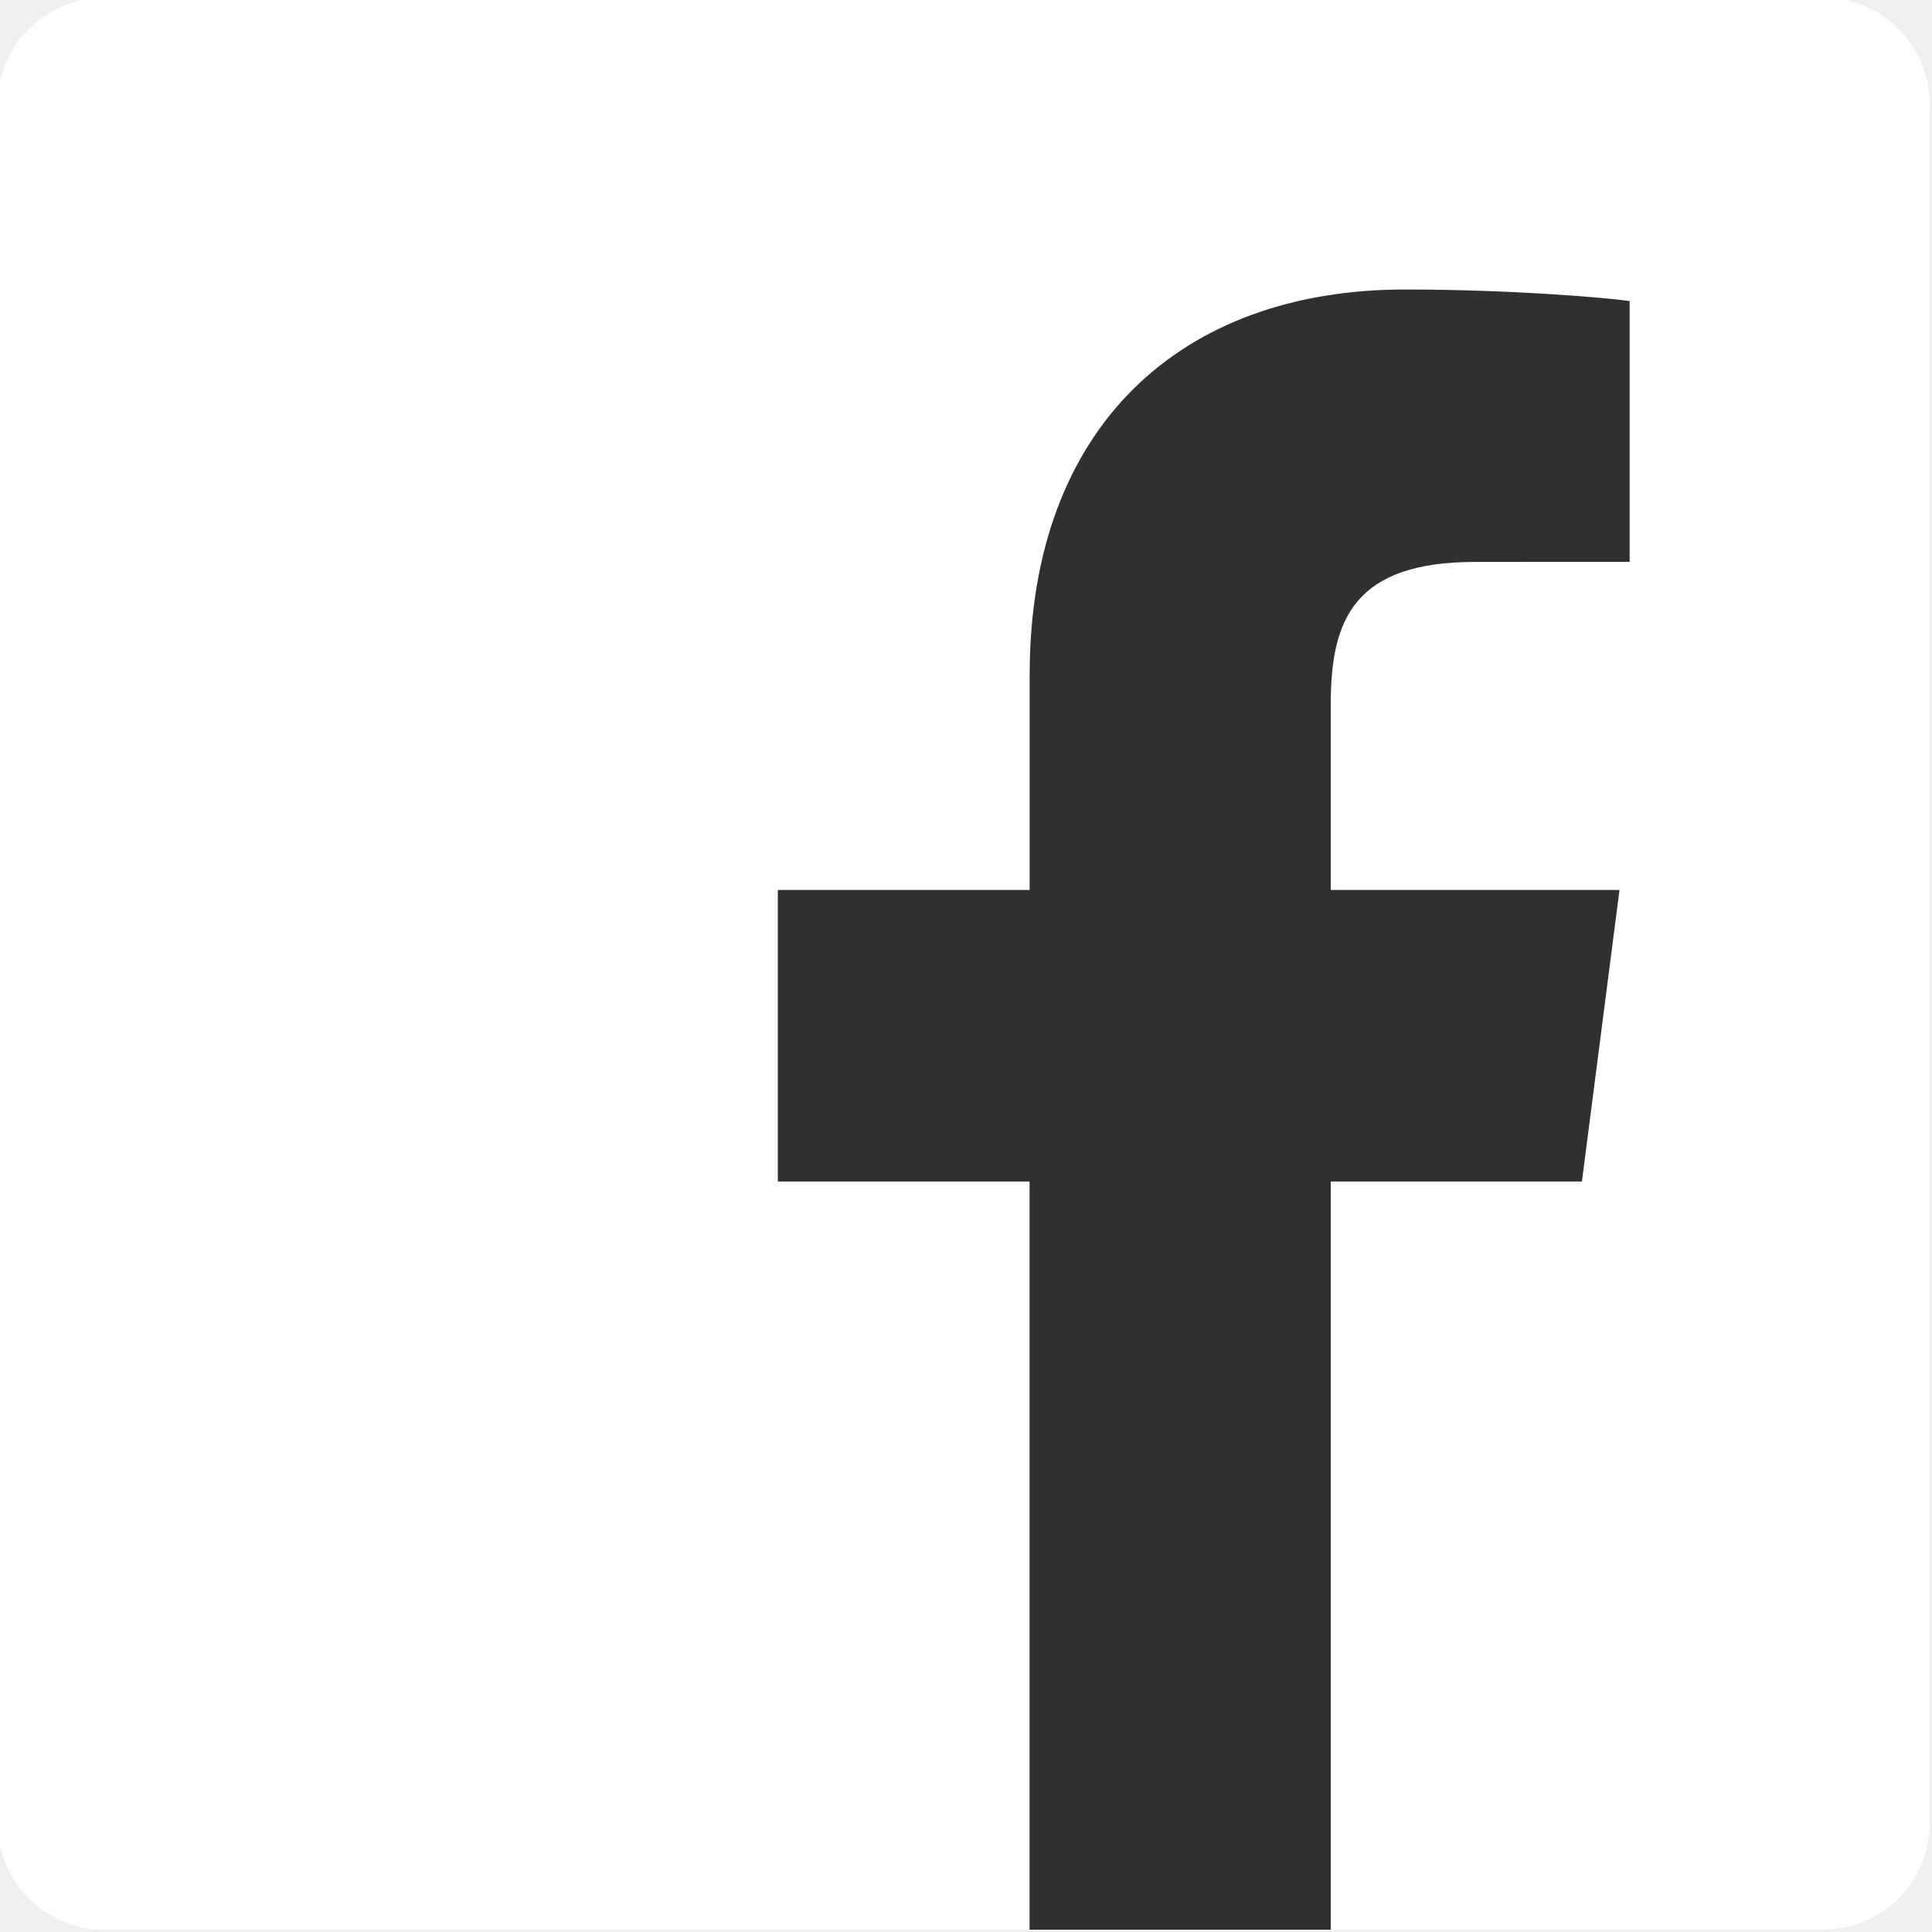
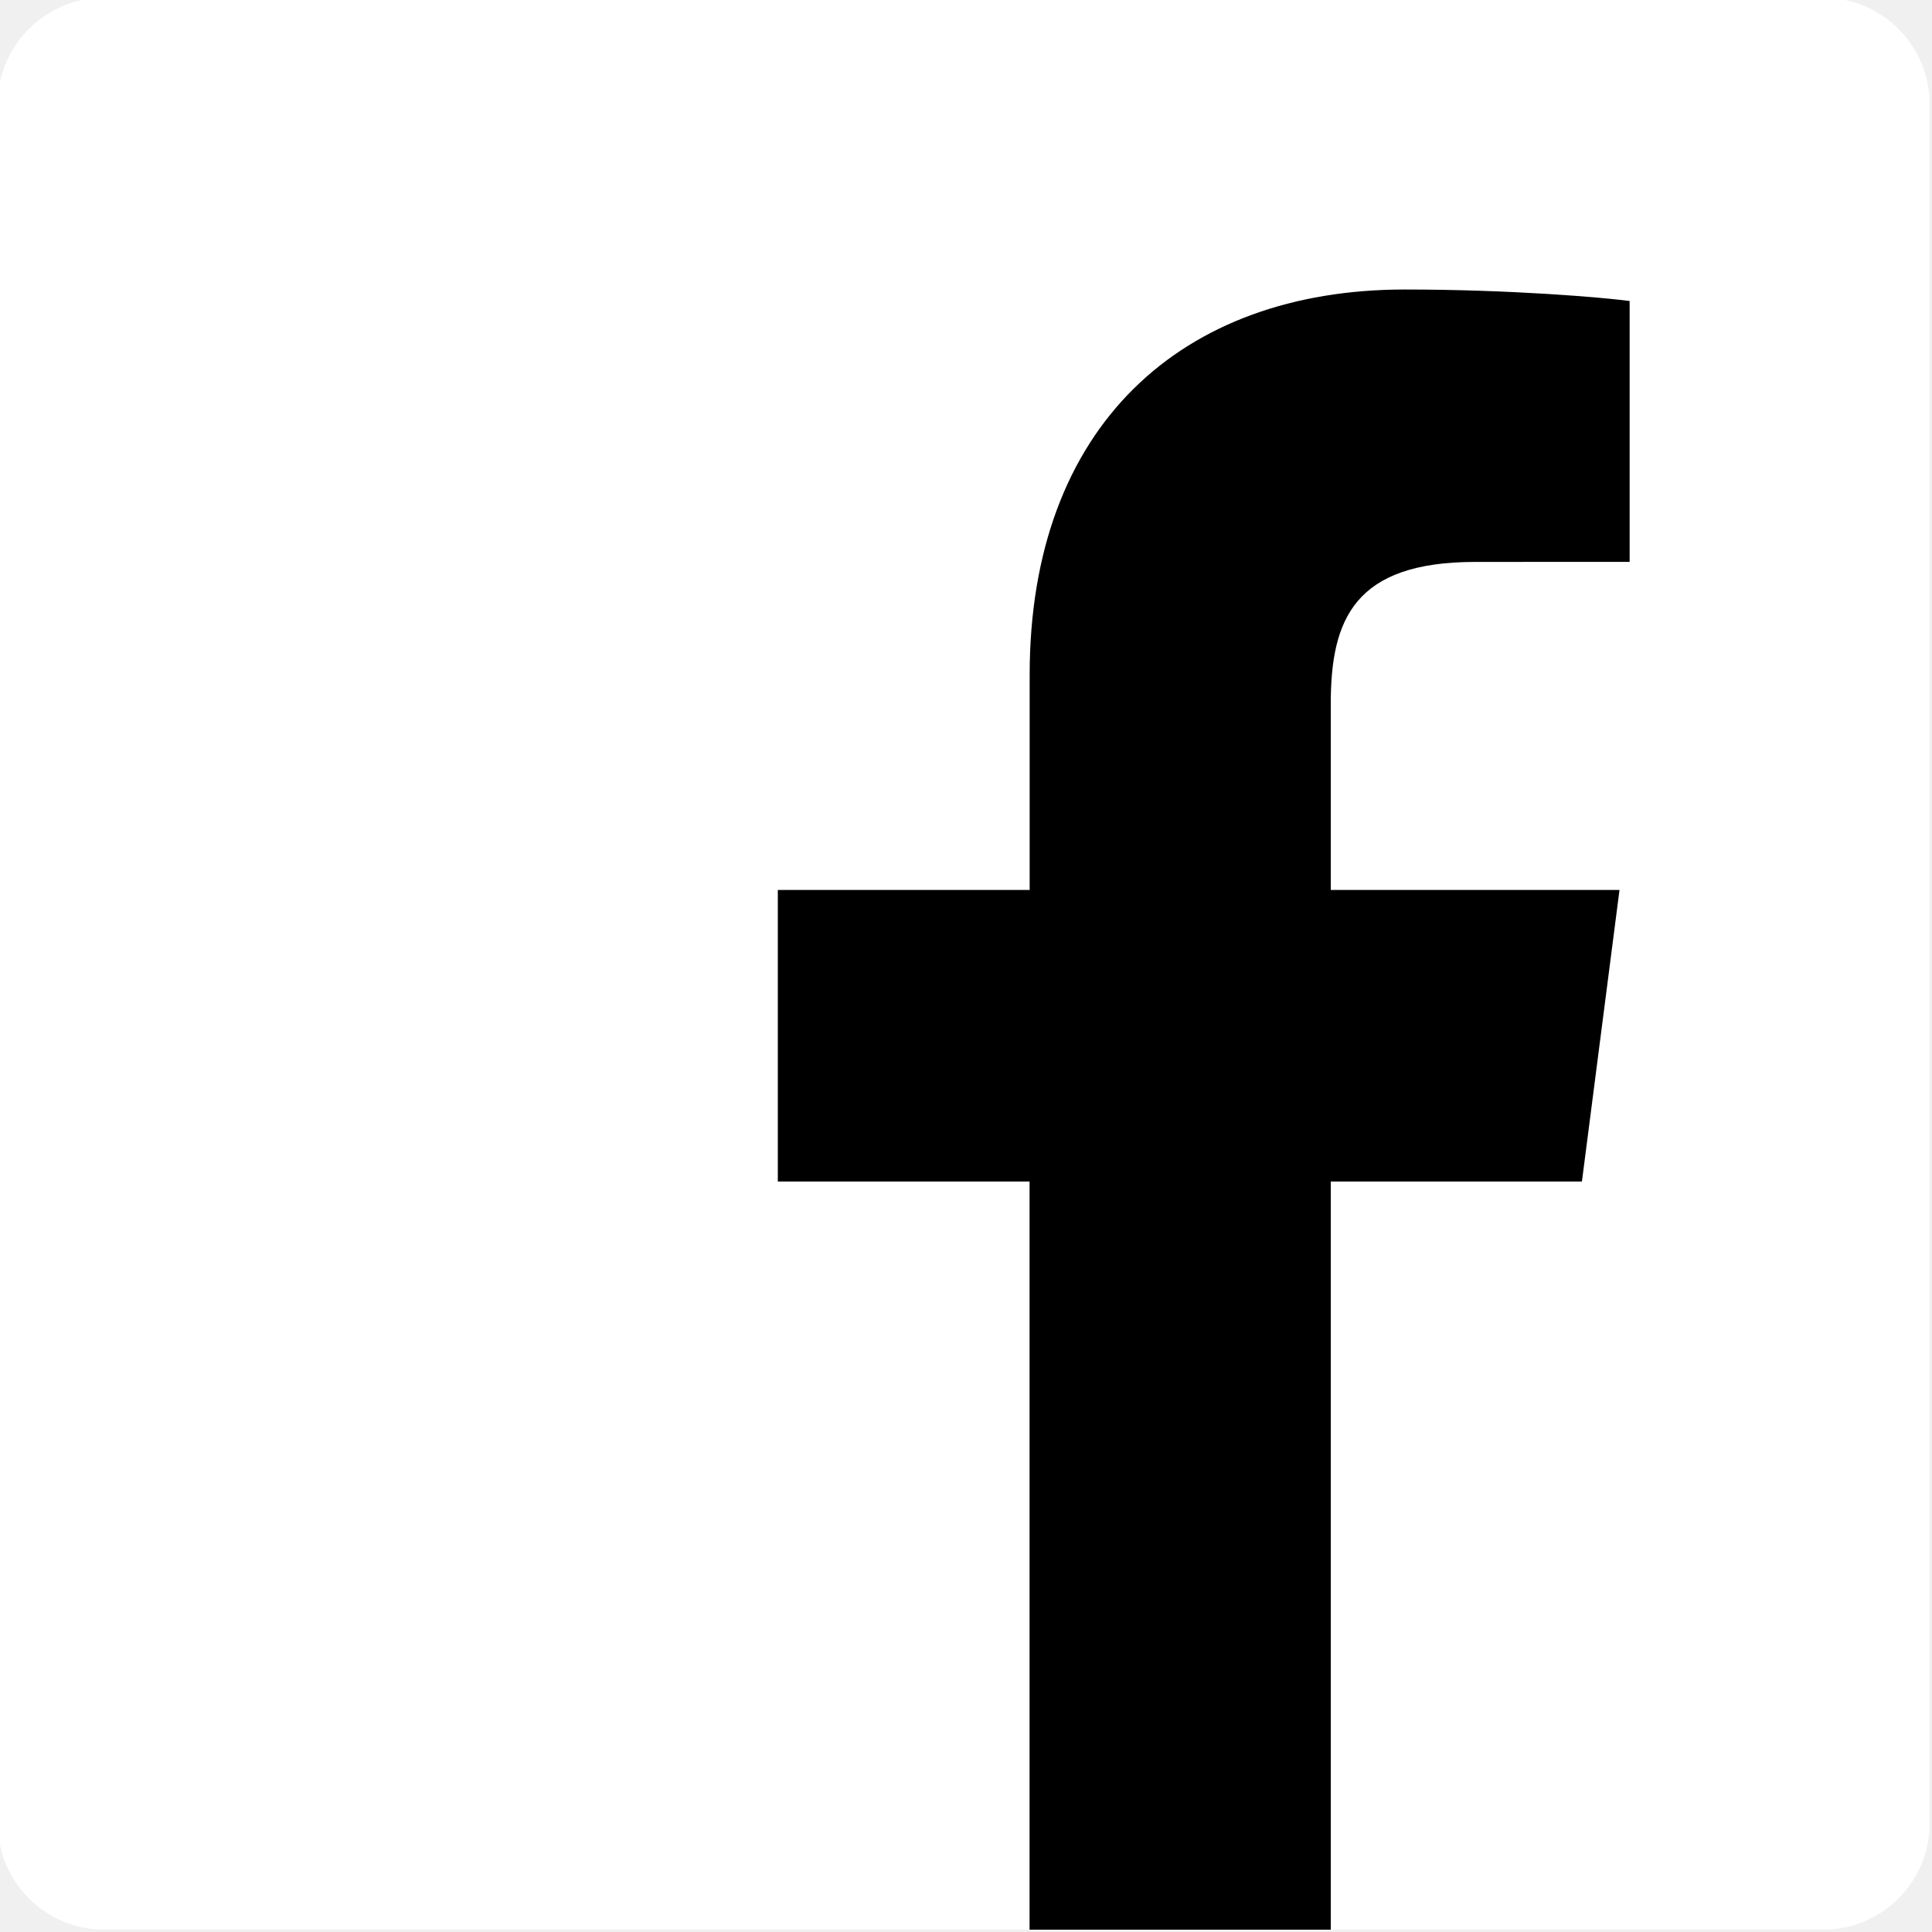
<svg xmlns="http://www.w3.org/2000/svg" version="1.1" id="Layer_1" x="0px" y="0px" width="20" height="20" viewBox="0 0 20 20" enable-background="new 0 0 266.893 266.895" xml:space="preserve">
  <defs id="defs3037" />
  <path d="m 18.872,19.976 c 0.61,0 1.104,-0.494 1.104,-1.104 V 1.08 c 0,-0.61 -0.494,-1.104 -1.104,-1.104 H 1.08 c -0.61,0 -1.104,0.494 -1.104,1.104 V 18.872 c 0,0.61 0.494,1.104 1.104,1.104 H 18.872 z" id="Blue_1_" style="fill:#ffffff" />
-   <path d="m 13.776,19.976 v -7.745 h 2.6 l 0.389,-3.018 h -2.989 v -1.927 c 0,-0.874 0.243,-1.469 1.496,-1.469 l 1.598,-6.7e-4 V 3.116 c -0.276,-0.037 -1.225,-0.119 -2.329,-0.119 -2.304,0 -3.882,1.407 -3.882,3.99 v 2.226 H 8.052 v 3.018 h 2.606 v 7.745 h 3.117 z" id="f" style="fill:#303030;fill-opacity:1" />
+   <path d="m 13.776,19.976 v -7.745 h 2.6 l 0.389,-3.018 h -2.989 v -1.927 c 0,-0.874 0.243,-1.469 1.496,-1.469 l 1.598,-6.7e-4 V 3.116 c -0.276,-0.037 -1.225,-0.119 -2.329,-0.119 -2.304,0 -3.882,1.407 -3.882,3.99 v 2.226 H 8.052 v 3.018 h 2.606 v 7.745 h 3.117 z" id="f" style="fill:#000000;fill-opacity:1" />
</svg>
